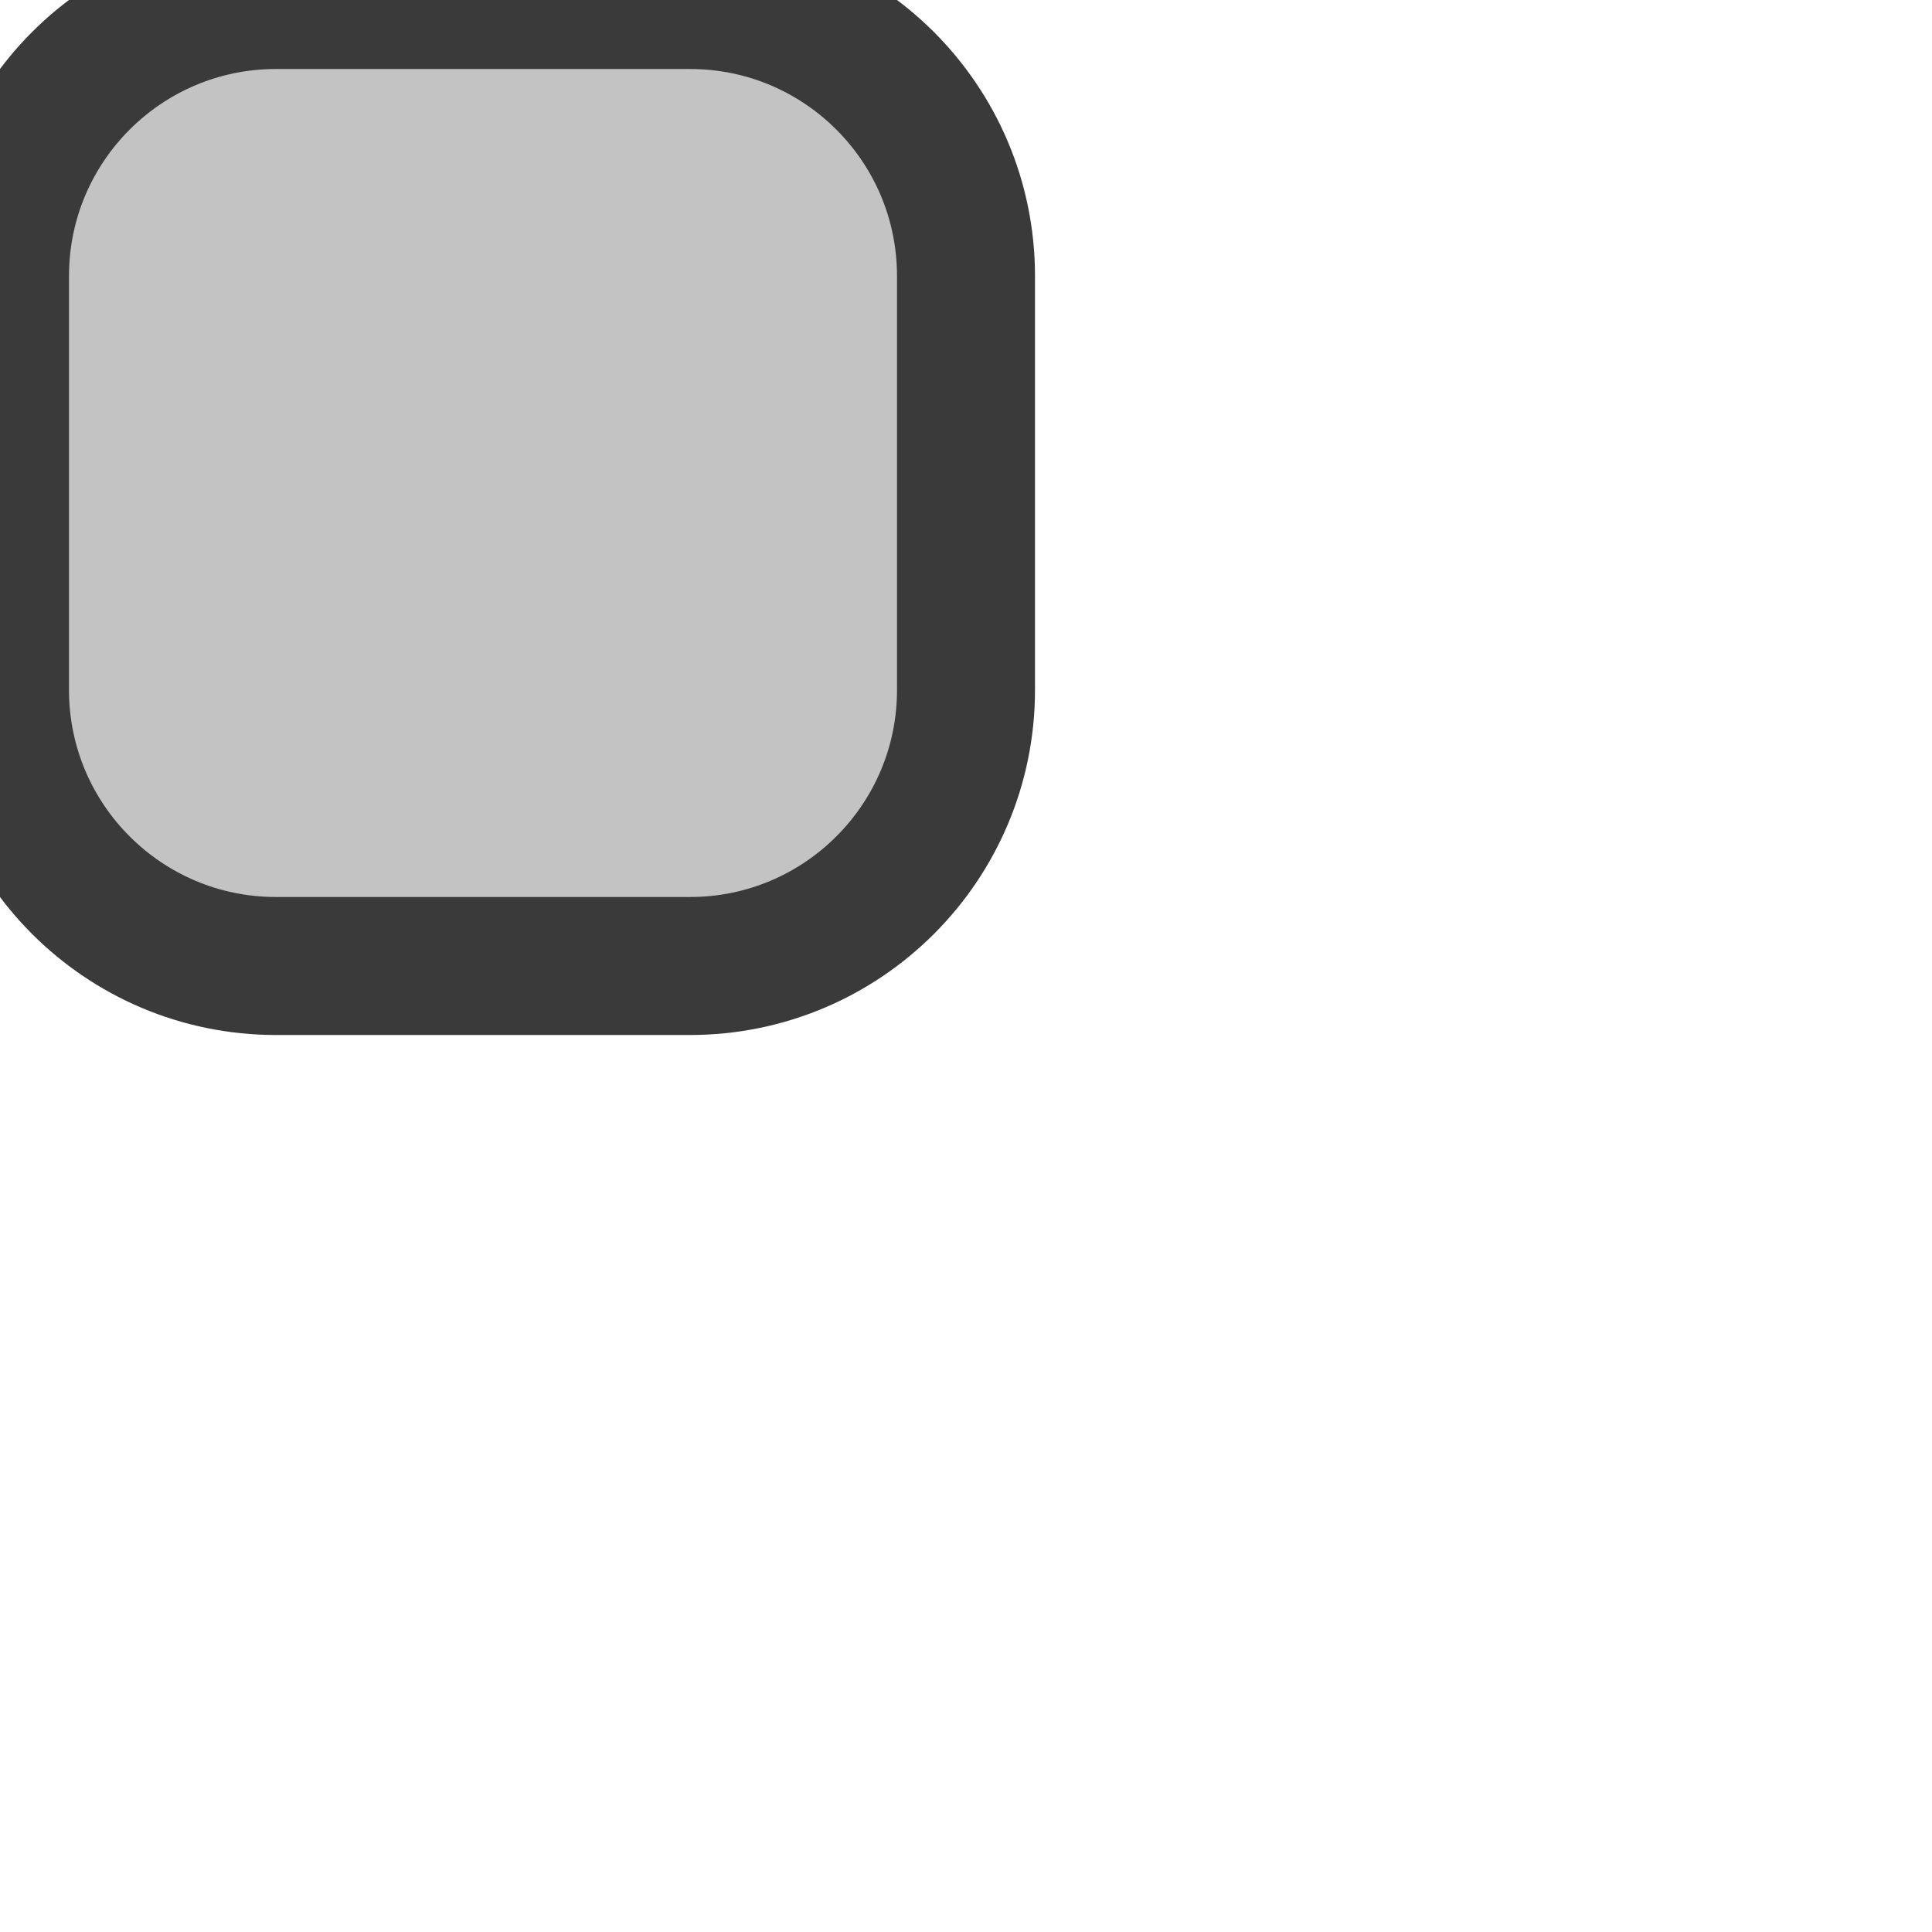
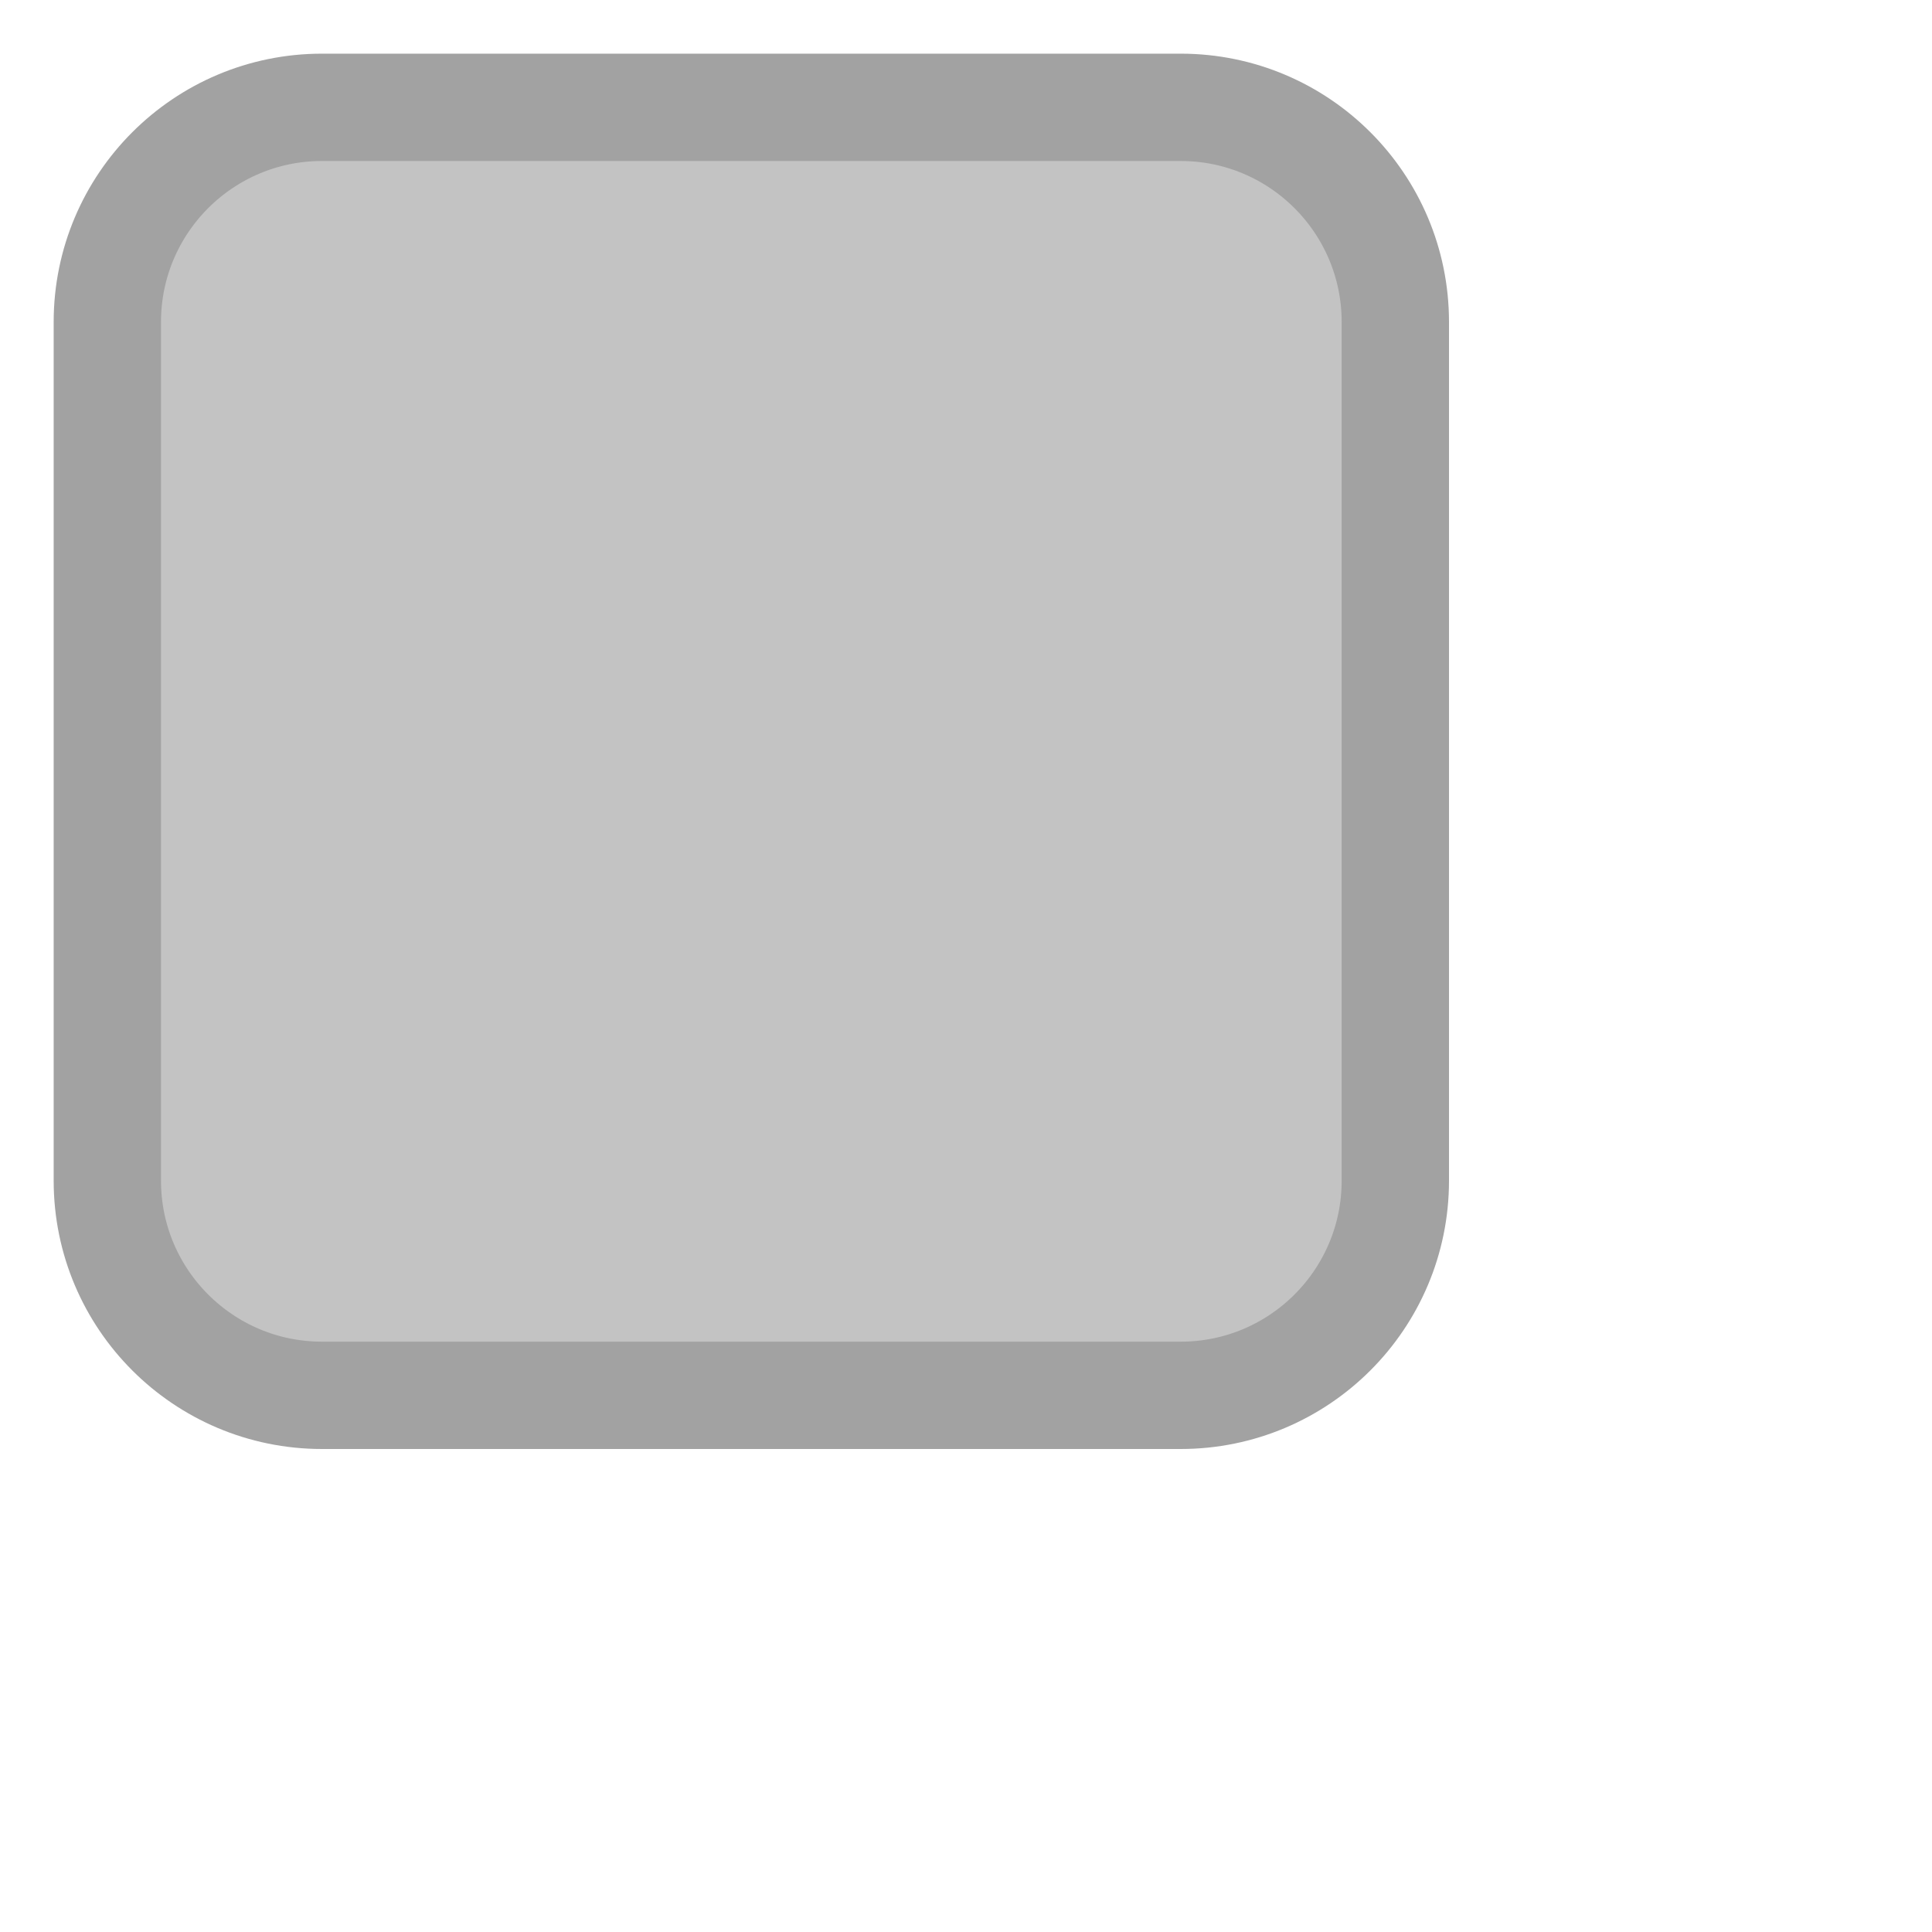
- <svg xmlns="http://www.w3.org/2000/svg" width="10px" height="10px" viewBox="0 0 14 14" version="1.1">
+ <svg xmlns="http://www.w3.org/2000/svg" width="18px" height="18px" viewBox="0 0 18 18" version="1.1">
  <defs />
  <g id="Page-1" stroke="none" stroke-width="1" fill="none" fill-rule="evenodd">
-     <rect id="Rectangle-1" stroke="#3A3A3A" fill="#C3C3C3" x="0" y="0" width="7" height="7" rx="2" />
+     <rect id="Rectangle-1" stroke="#A2A2A2" fill="#C3C3C3" x="1" y="1" width="12" height="12" rx="2" />
  </g>
</svg>
